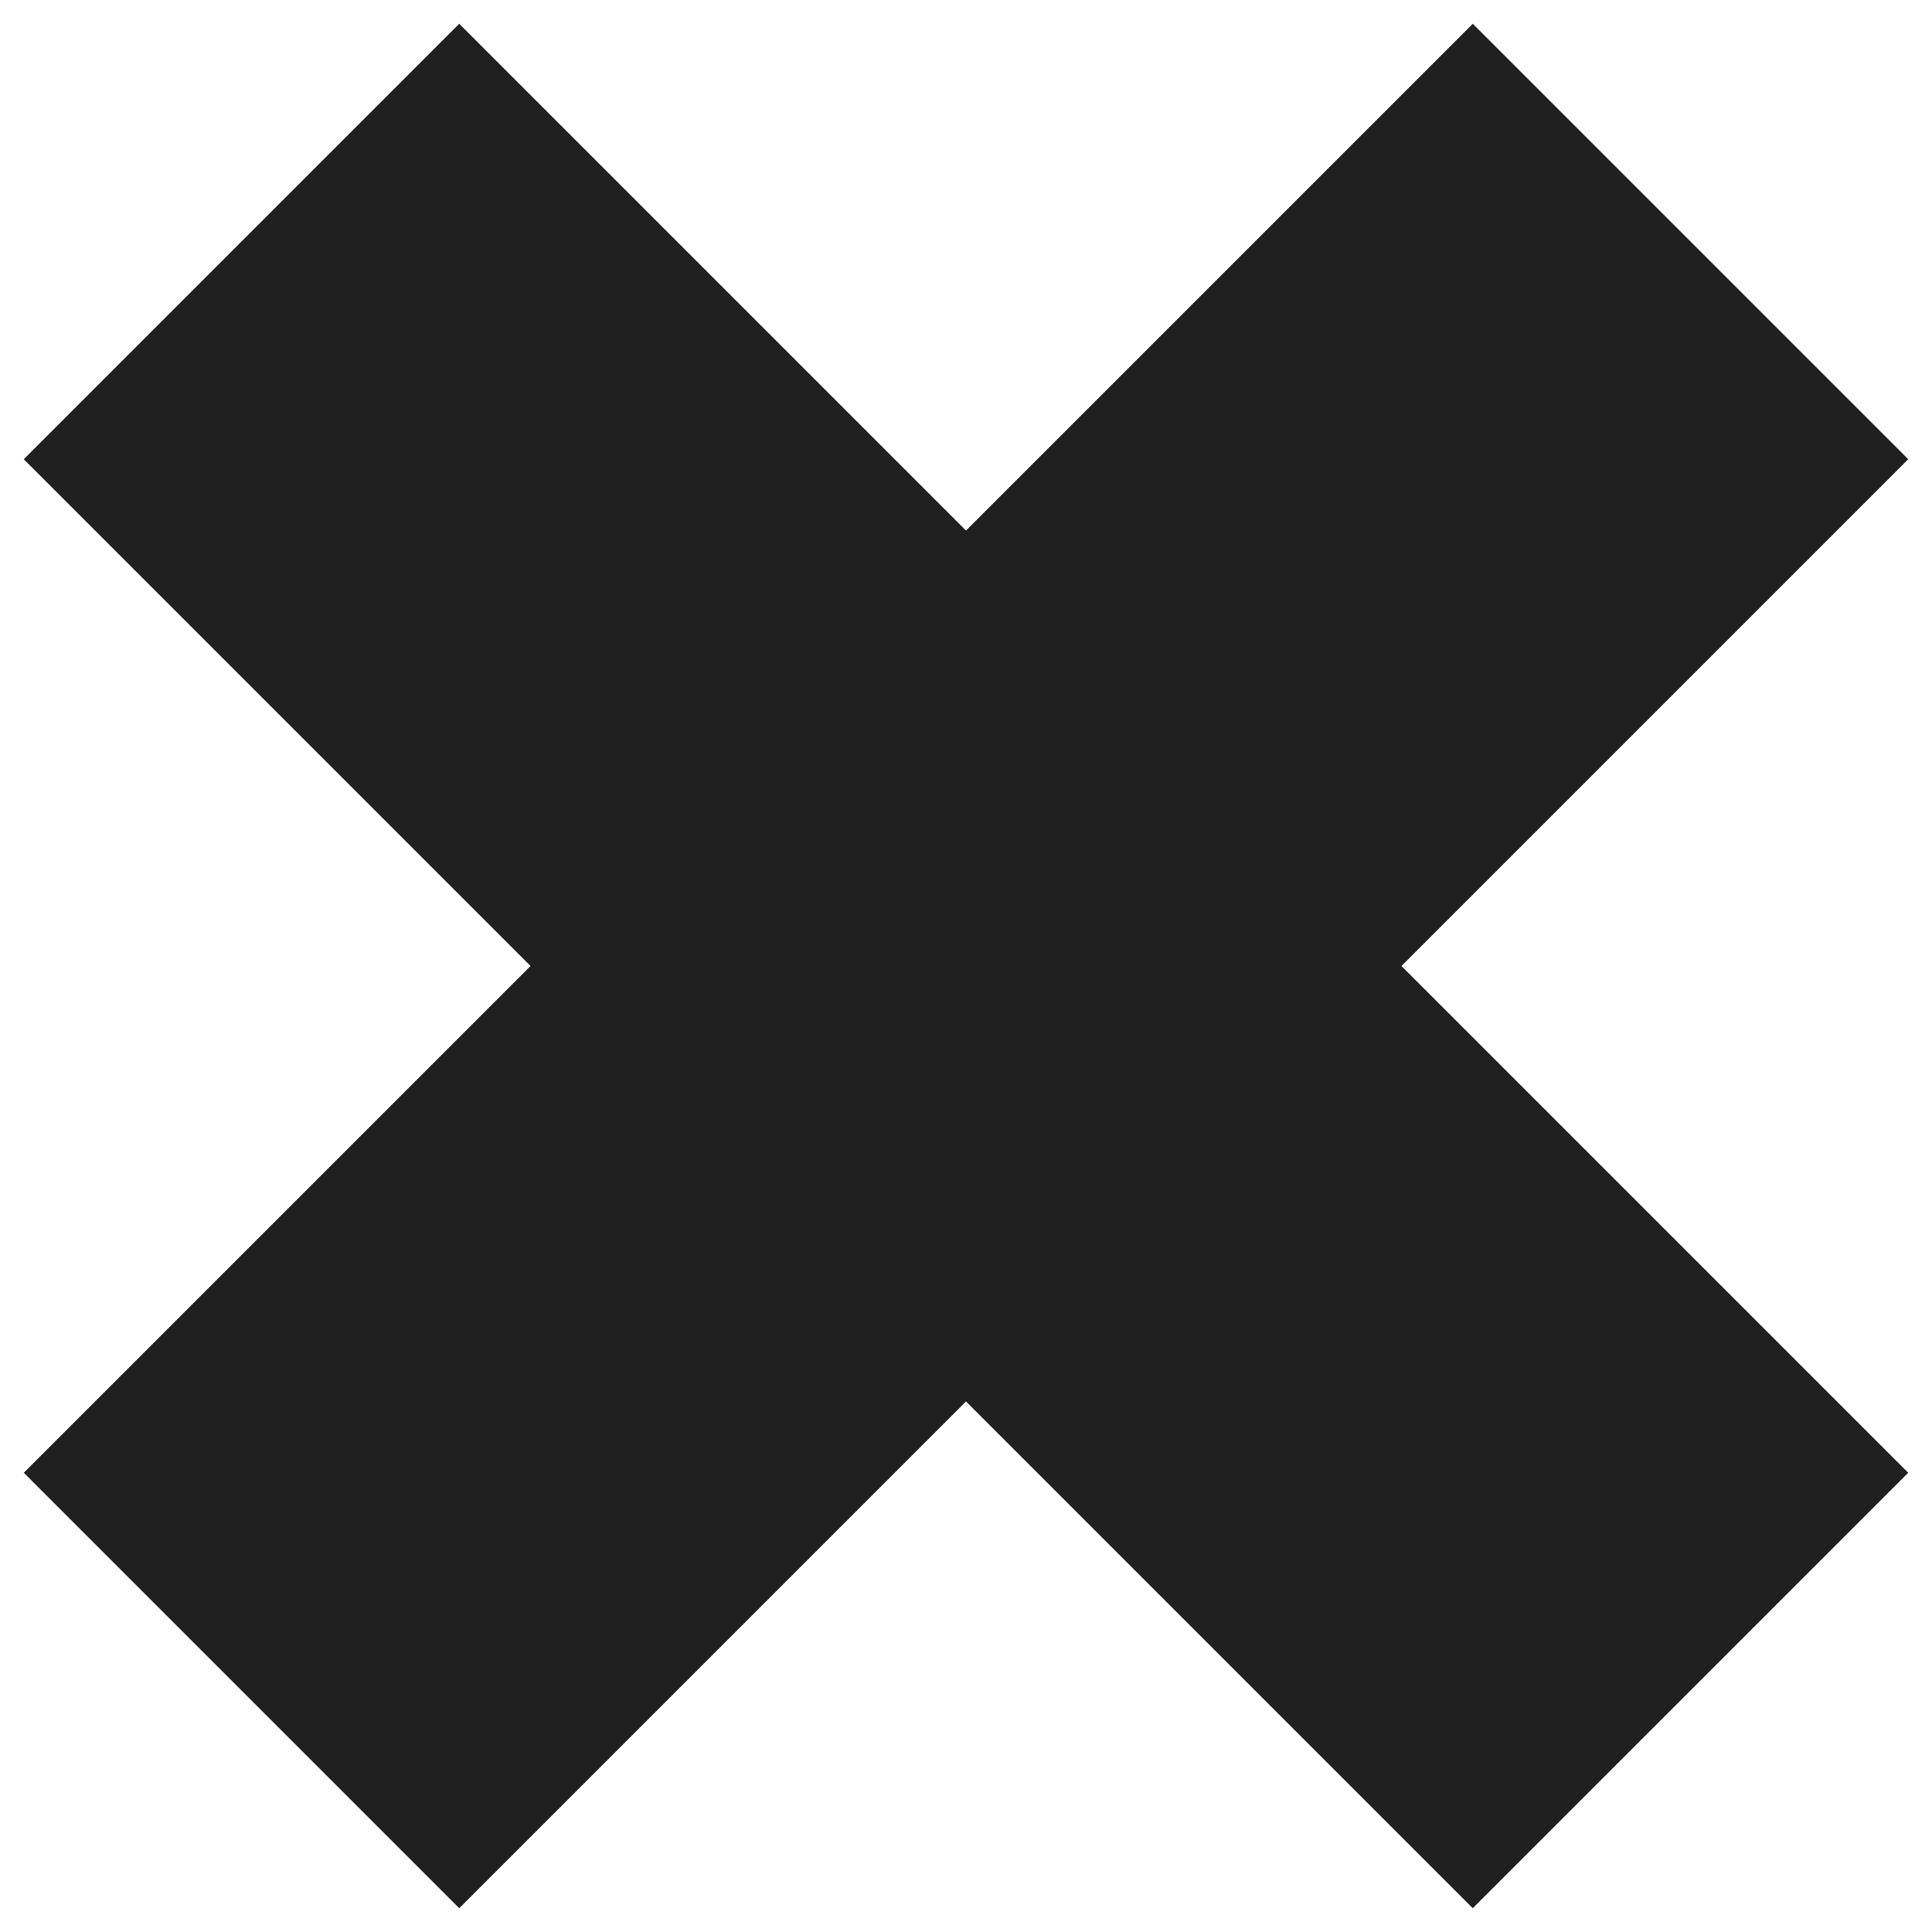
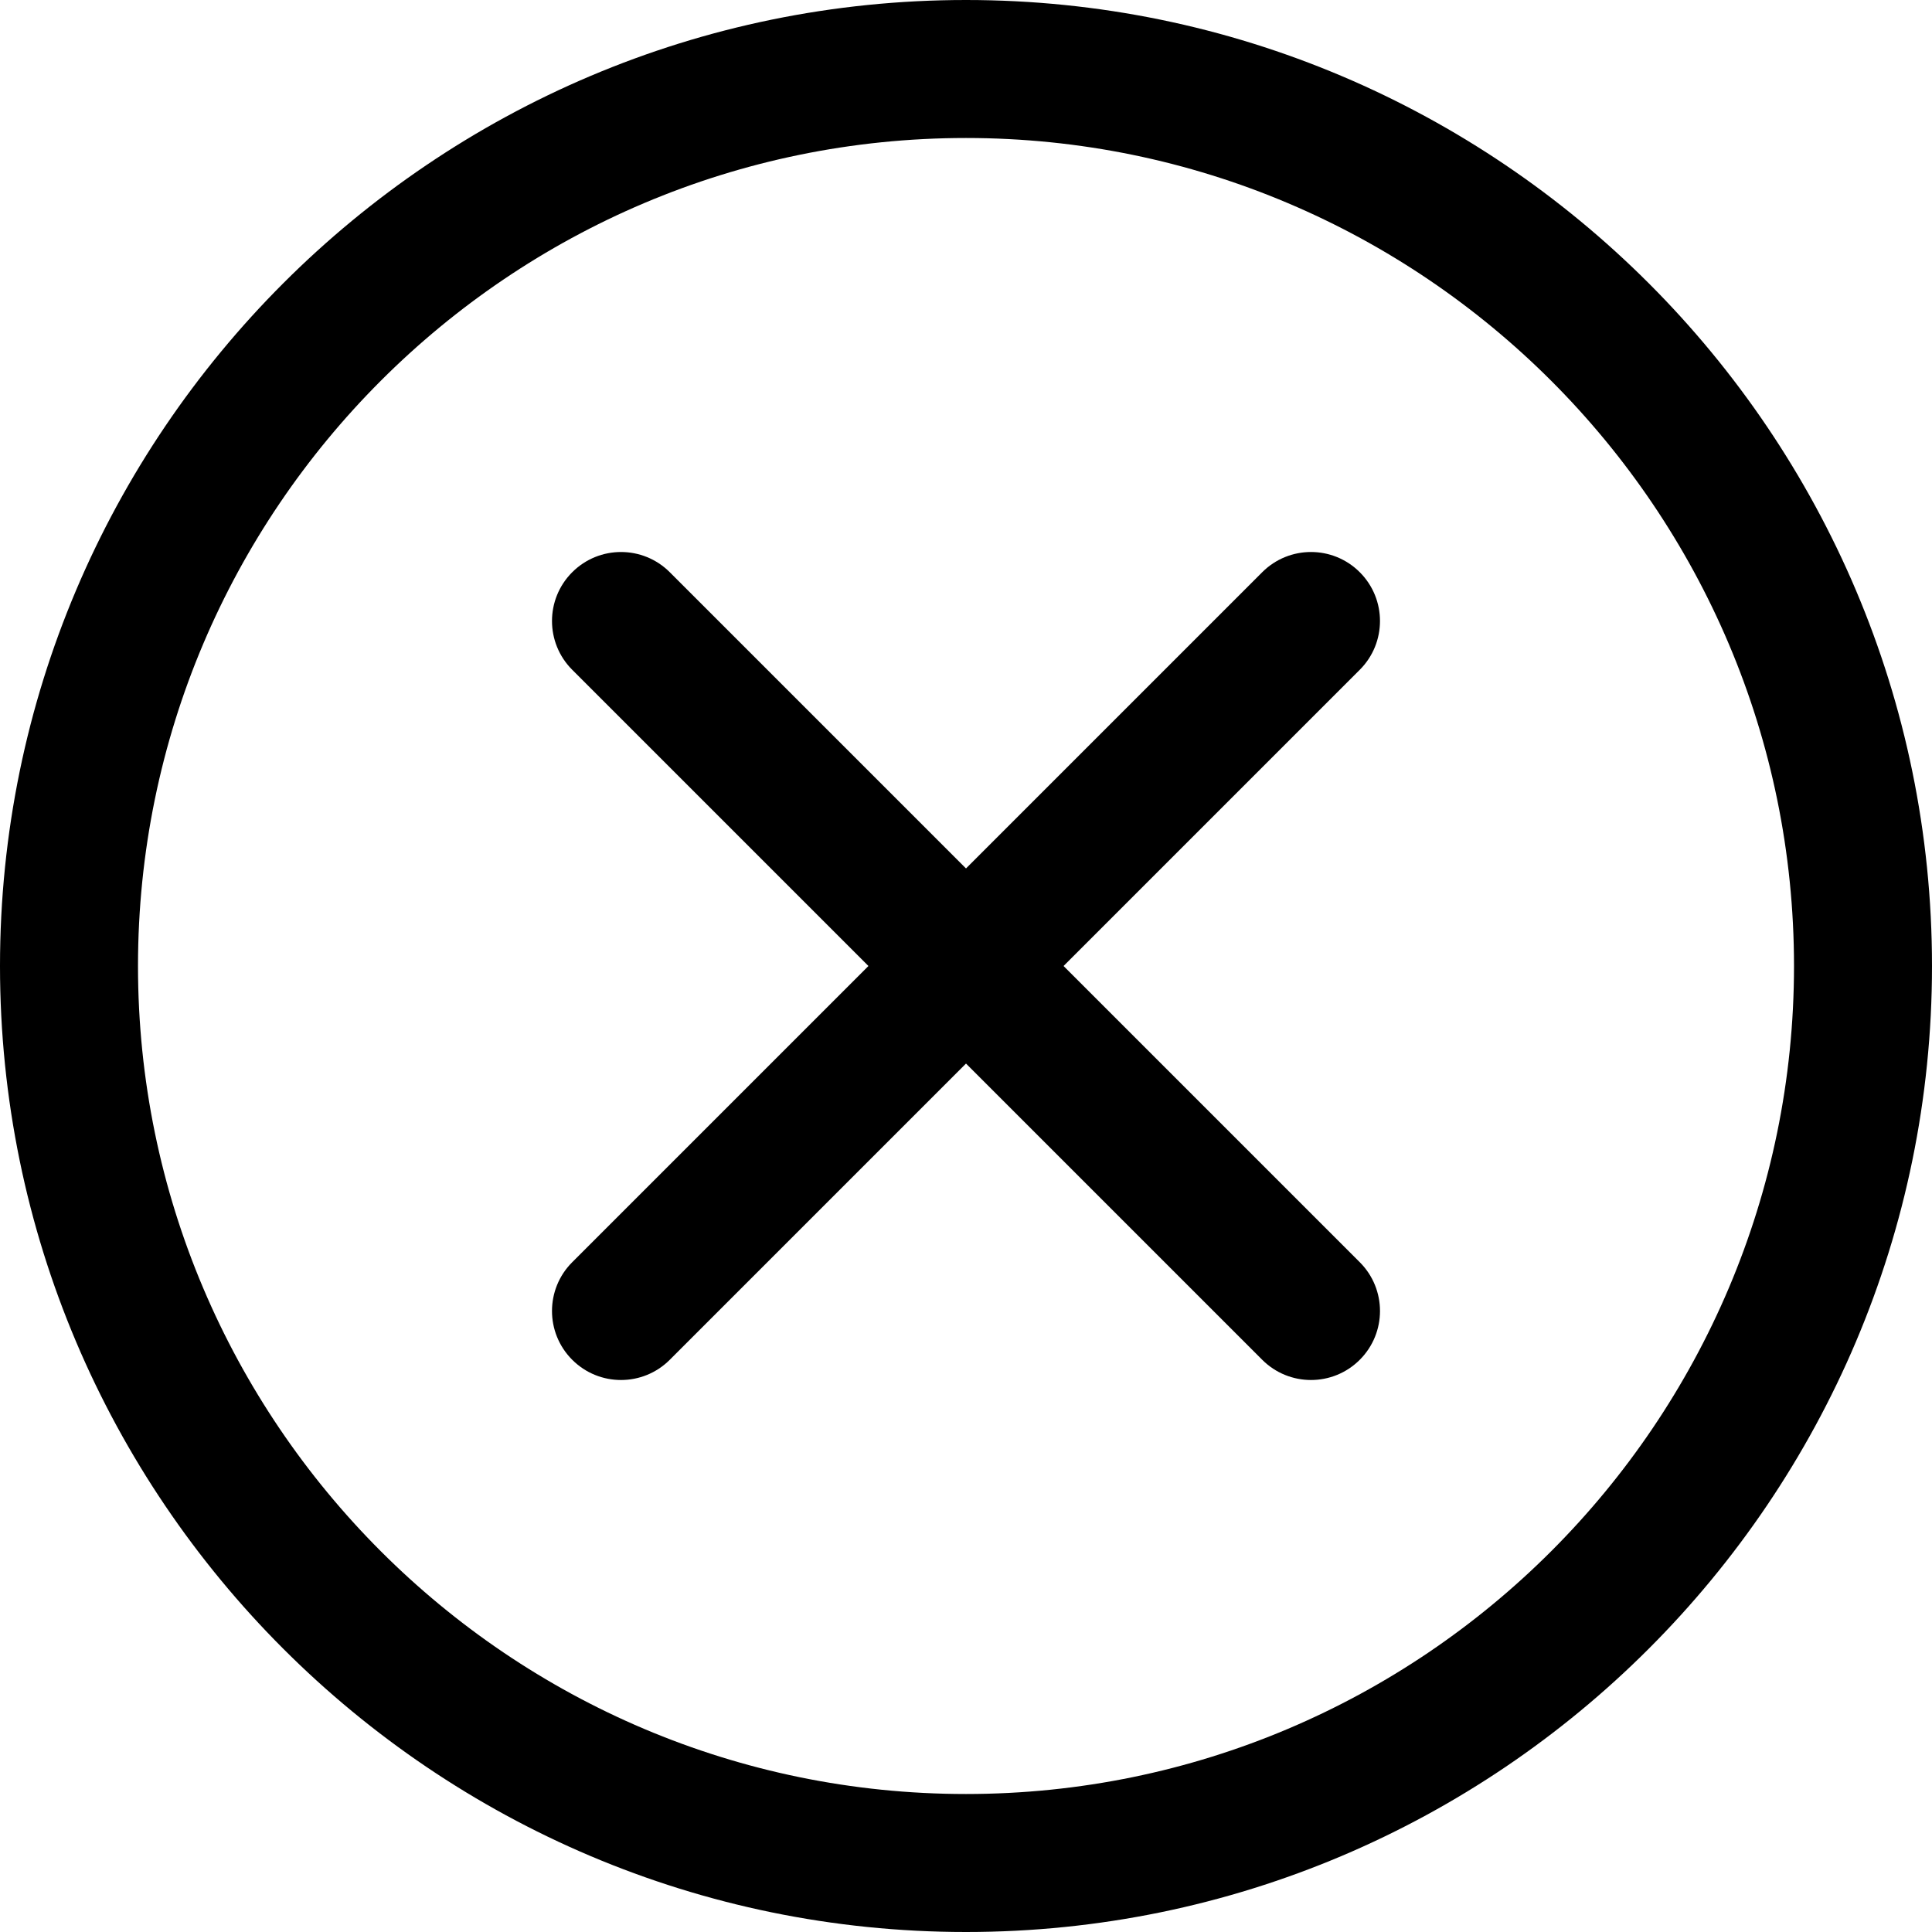
- <svg xmlns="http://www.w3.org/2000/svg" width="16" height="16" viewBox="0 0 16 16" id="svg2" version="1.1">
-   <defs id="defs4" />
-   <g id="layer1" transform="translate(0,-1036.362)">
-     <path style="fill:none;fill-rule:evenodd;stroke:#202020;stroke-width:5.1;stroke-linecap:butt;stroke-linejoin:miter;stroke-opacity:1;stroke-miterlimit:4;stroke-dasharray:none" d="m 2,1038.362 12,12" id="path4152" />
-     <path style="fill:none;fill-rule:evenodd;stroke:#202020;stroke-width:5.1;stroke-linecap:butt;stroke-linejoin:miter;stroke-opacity:1;stroke-miterlimit:4;stroke-dasharray:none" d="m 2,1050.362 12,-12" id="path4154" />
-   </g>
+ <svg xmlns="http://www.w3.org/2000/svg" height="512pt" viewBox="0 0 512 512" width="512pt">
+   <path d="m256 512c-141.16 0-256-114.84-256-256s114.84-256 256-256 256 114.84 256 256-114.84 256-256 256zm0-475.43c-120.992 0-219.43 98.438-219.43 219.43s98.438 219.43 219.43 219.43 219.43-98.438 219.43-219.43-98.438-219.43-219.43-219.43zm0 0" />
+   <path d="m347.43 365.715c-4.68 0-9.359-1.785-12.93-5.359l-182.855-182.855c-7.145-7.145-7.145-18.715 0-25.855 7.141-7.141 18.715-7.145 25.855 0l182.855 182.855c7.145 7.145 7.145 18.715 0 25.855-3.57 3.574-8.246 5.359-12.926 5.359zm0 0" />
+   <path d="m164.57 365.715c-4.68 0-9.355-1.785-12.926-5.359-7.145-7.141-7.145-18.715 0-25.855l182.855-182.855c7.145-7.145 18.715-7.145 25.855 0 7.141 7.141 7.145 18.715 0 25.855l-182.855 182.855c-3.57 3.574-8.25 5.359-12.93 5.359zm0 0" />
</svg>
